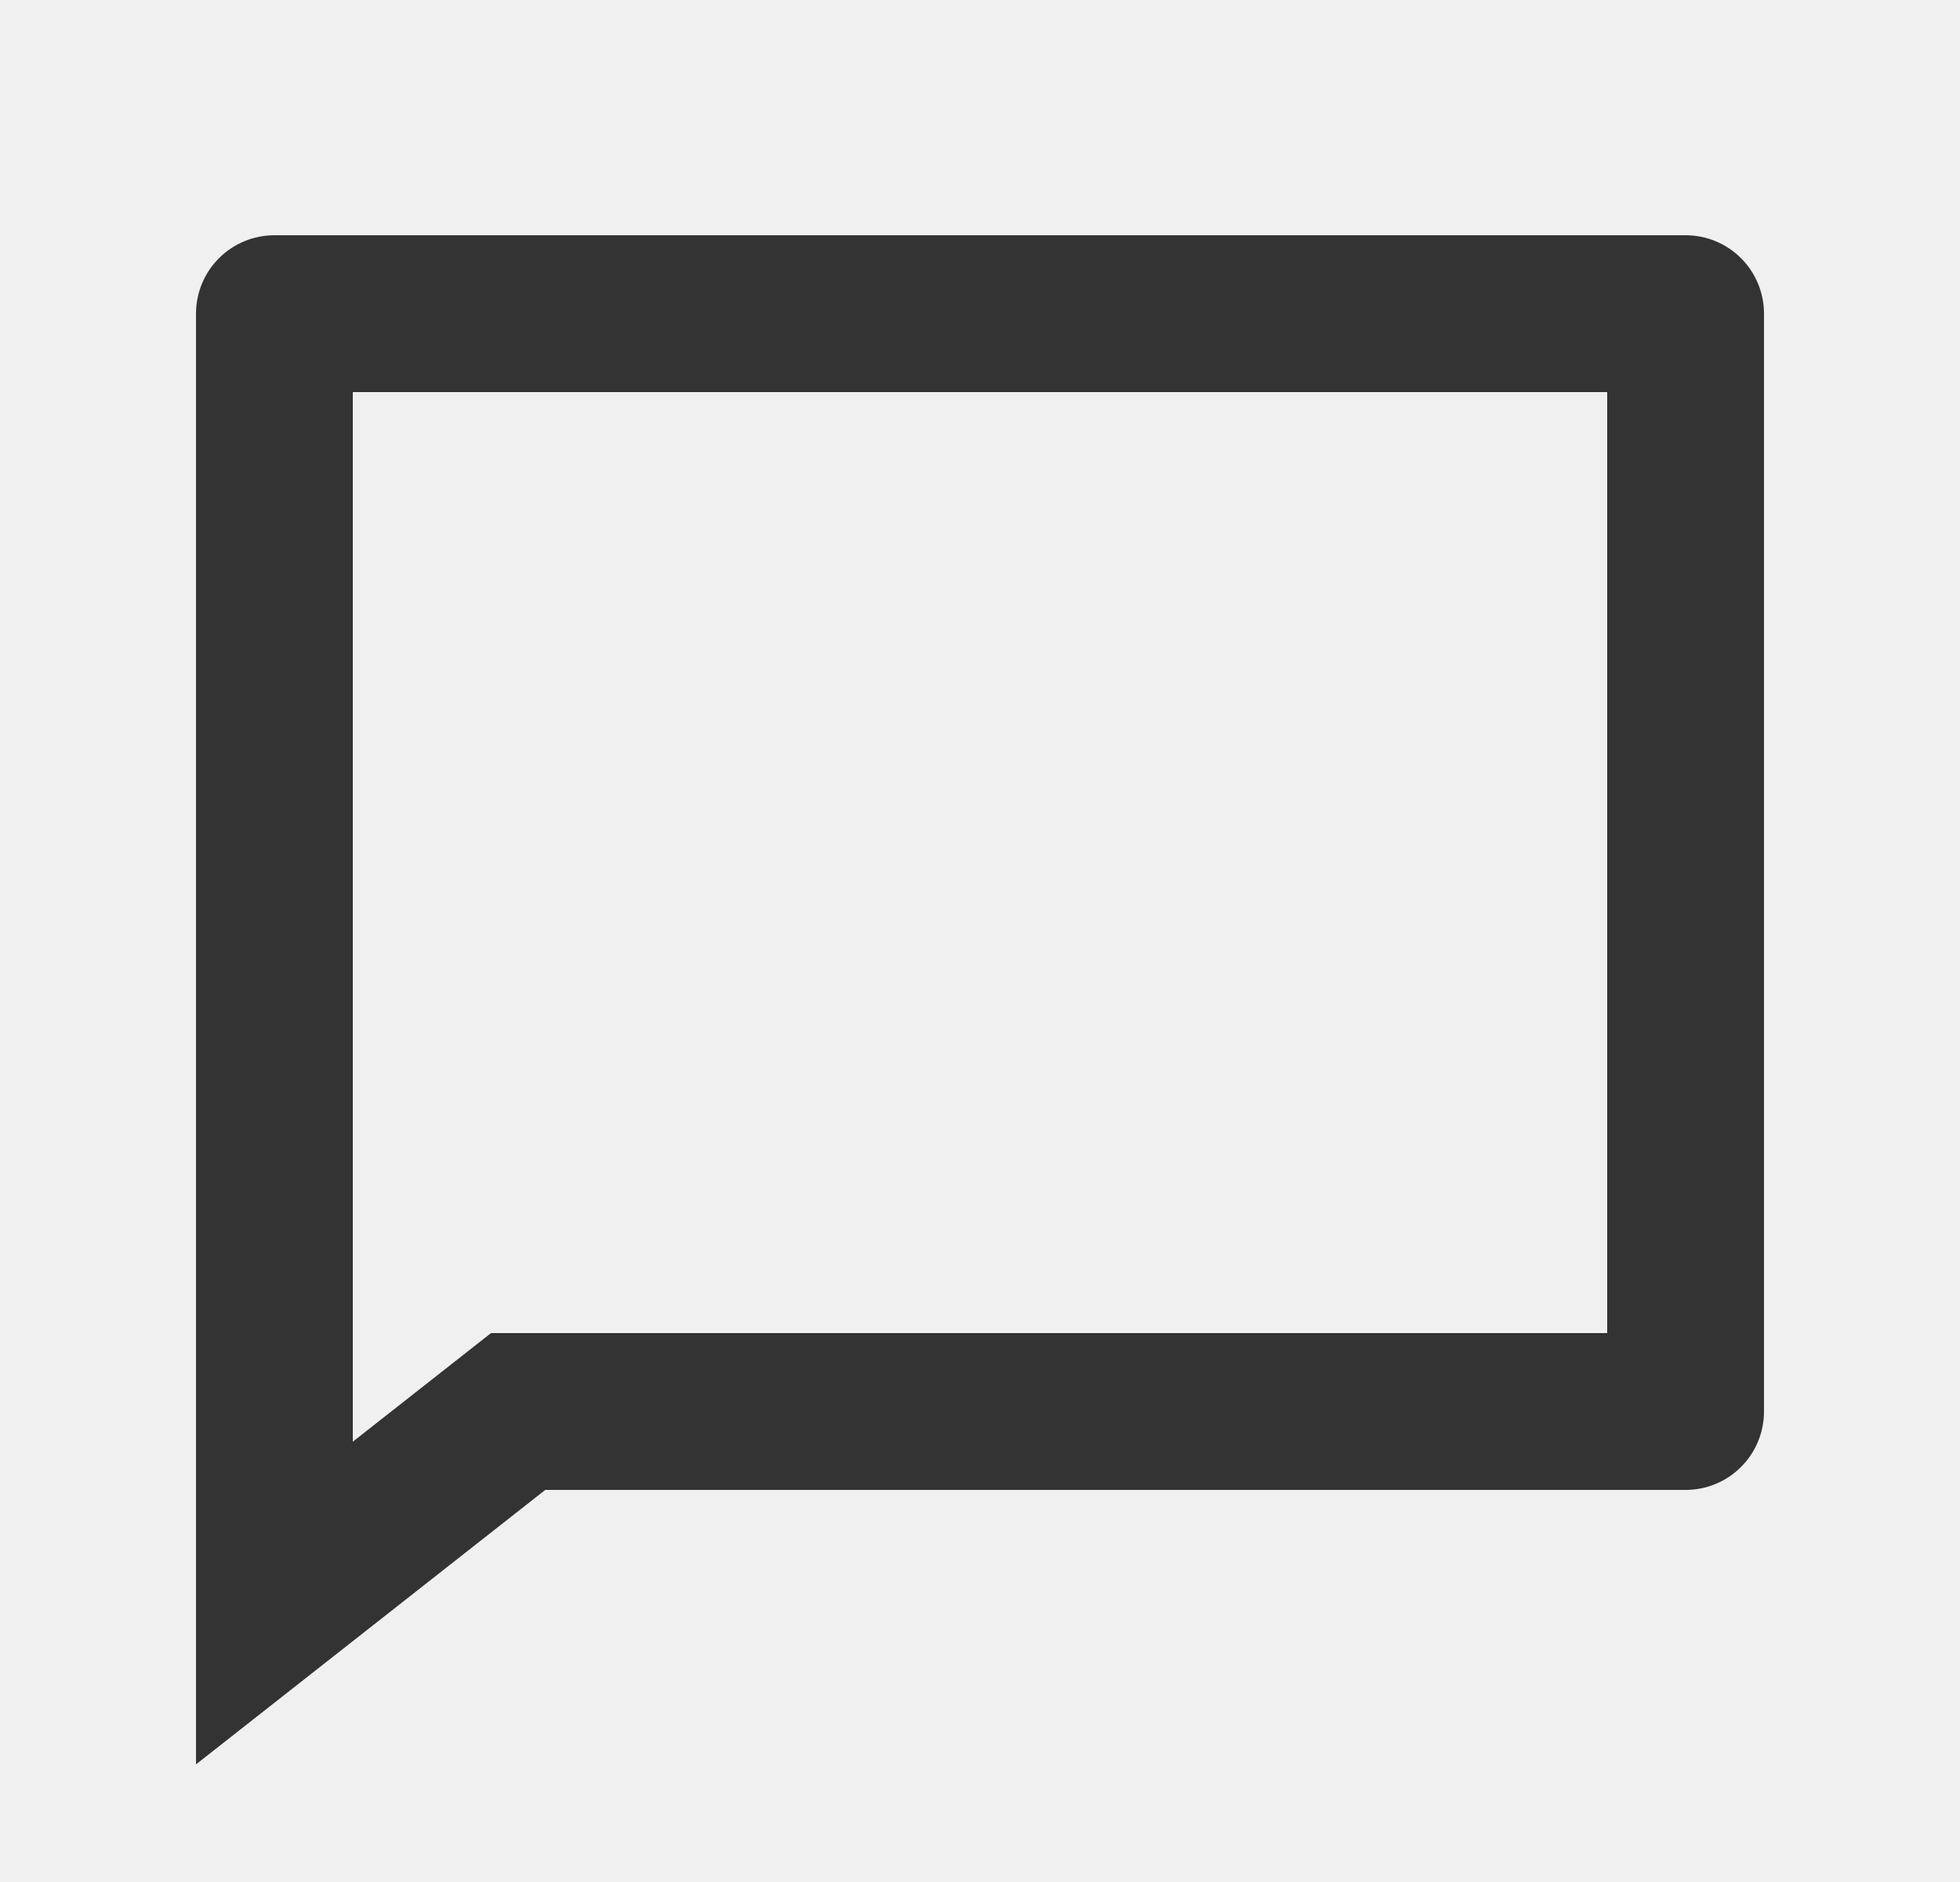
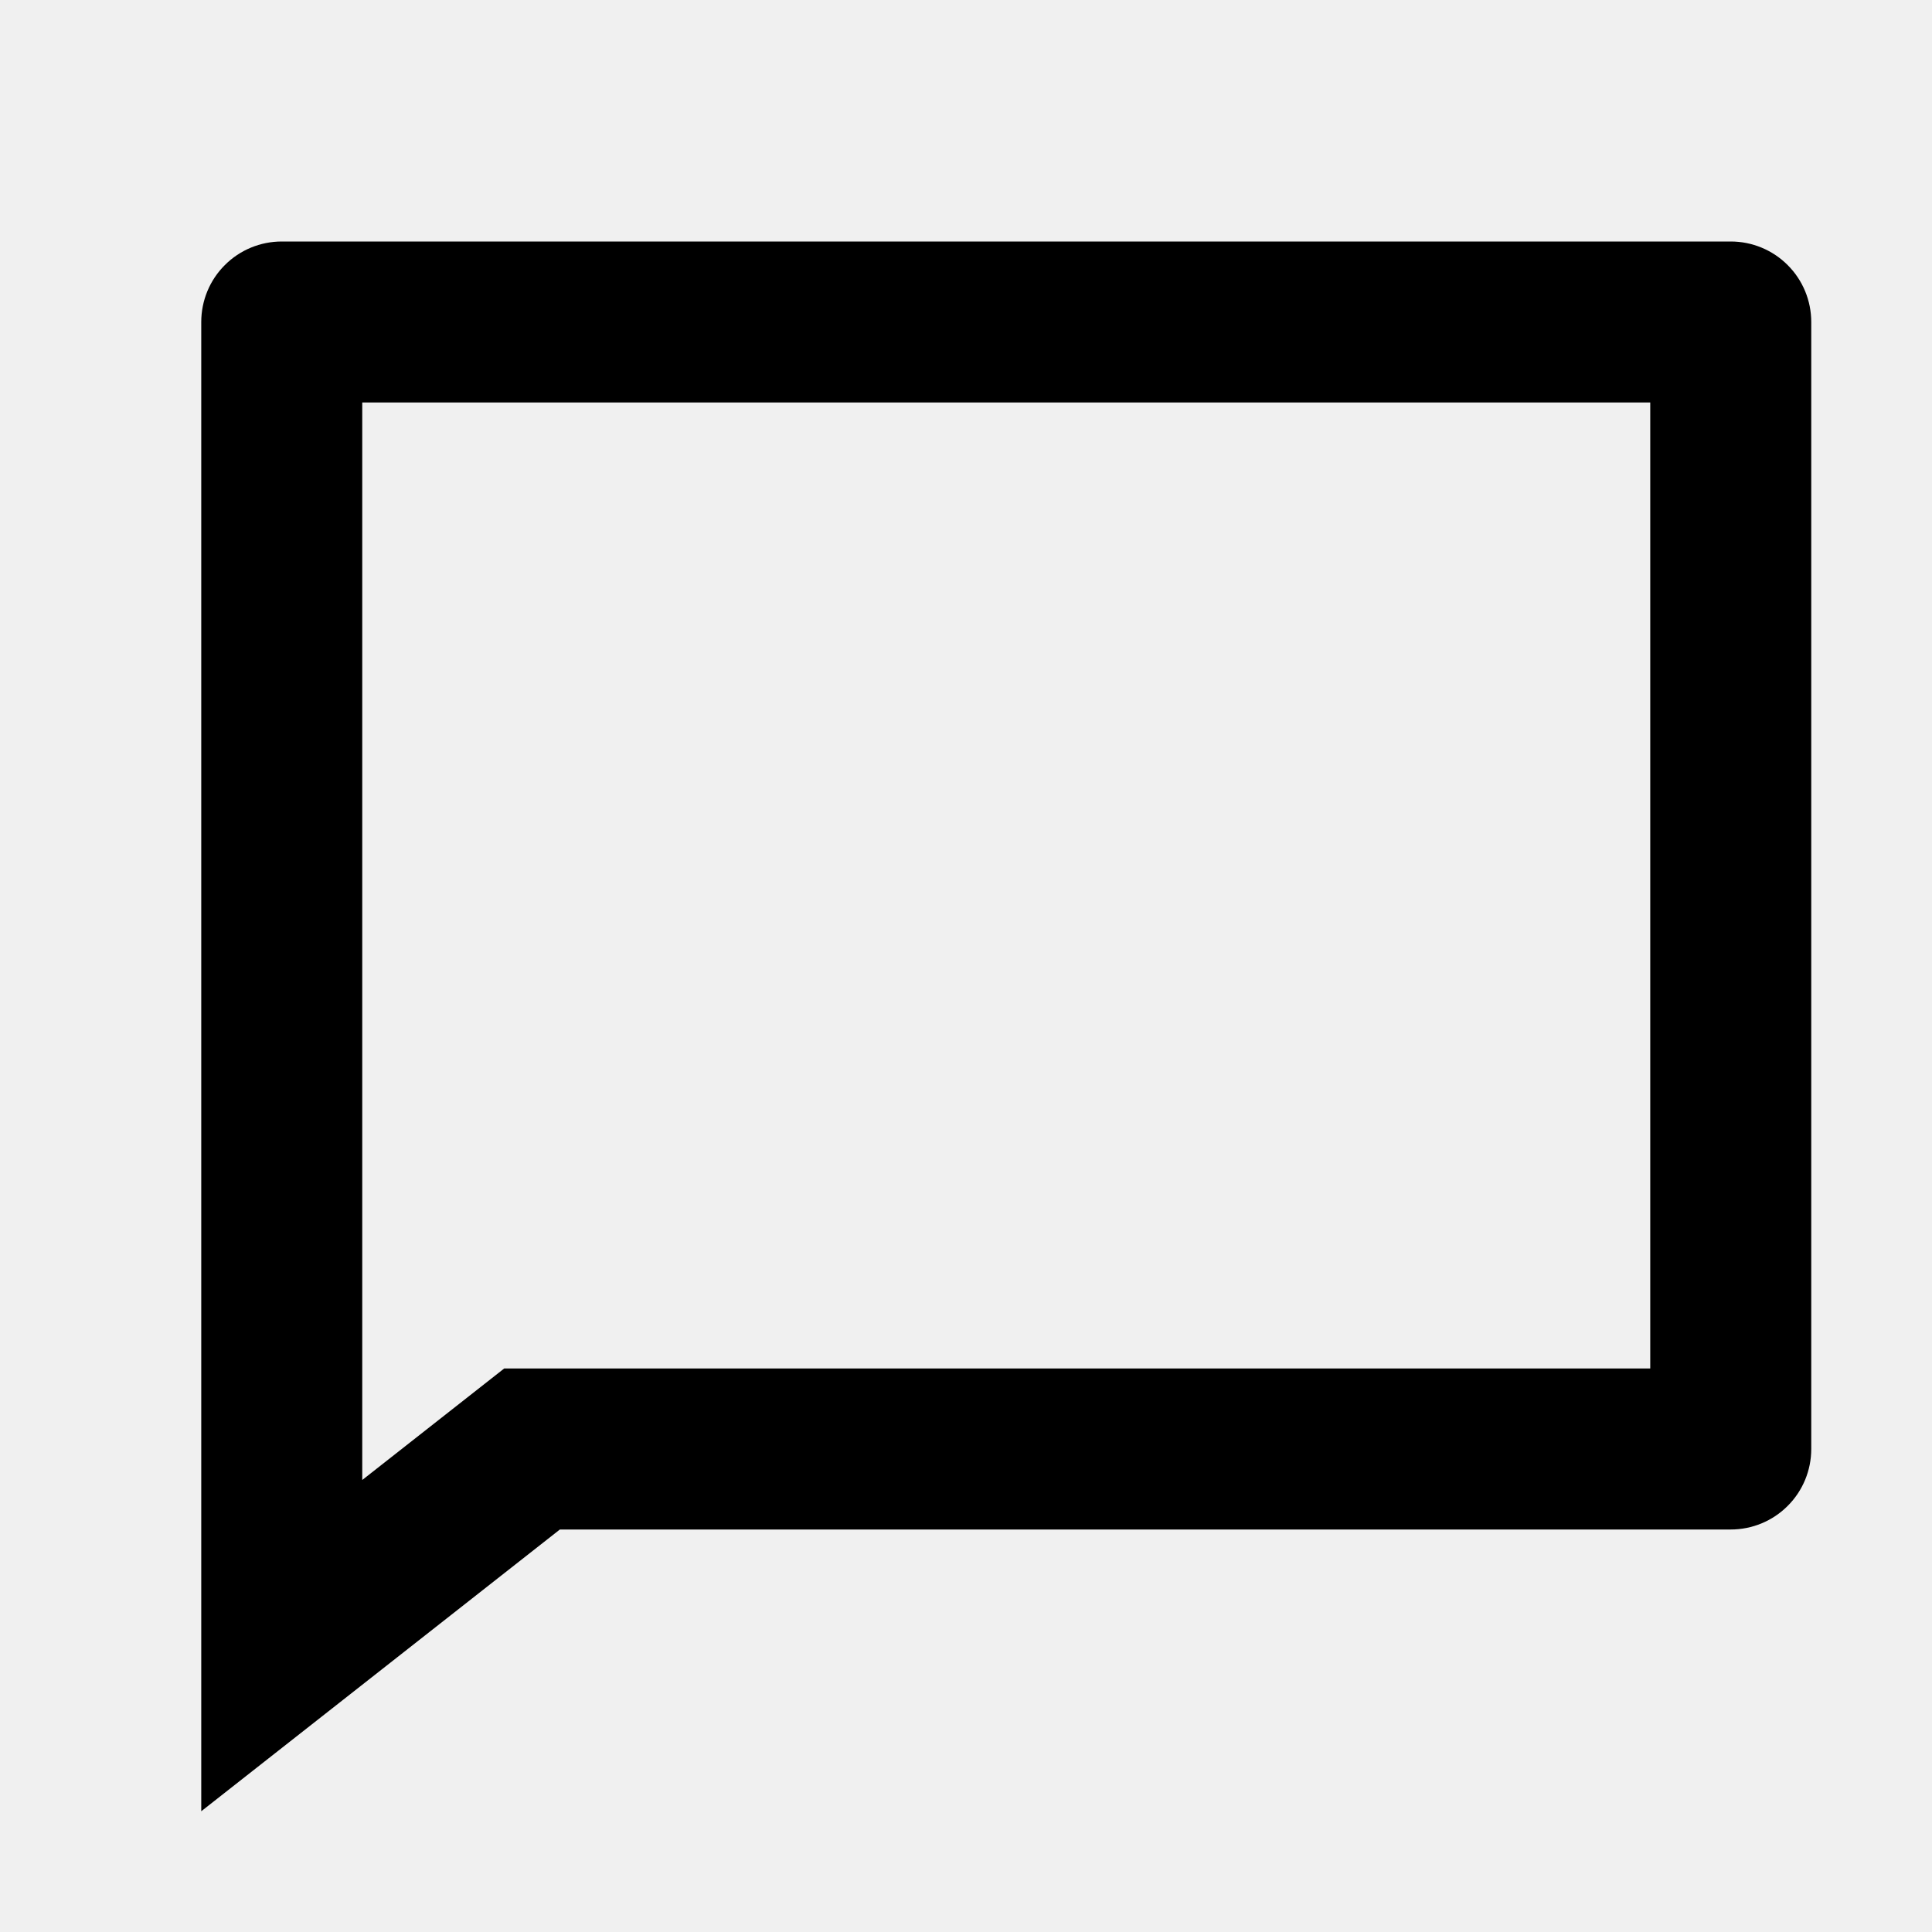
- <svg xmlns="http://www.w3.org/2000/svg" width="25" height="24" viewBox="0 0 25 24" fill="none">
-   <g clip-path="url(#clip0_197_3726)">
-     <path d="M6.263 17H20.5V5H4.5V18.385L6.263 17ZM6.955 19L2.5 22.5V4C2.5 3.735 2.605 3.48 2.793 3.293C2.98 3.105 3.235 3 3.5 3H21.5C21.765 3 22.02 3.105 22.207 3.293C22.395 3.48 22.5 3.735 22.5 4V18C22.5 18.265 22.395 18.52 22.207 18.707C22.02 18.895 21.765 19 21.5 19H6.955Z" fill="#333333" />
-   </g>
-   <defs>
-     <clipPath id="clip0_197_3726">
-       <rect width="24" height="24" fill="white" transform="translate(0.5)" />
-     </clipPath>
-   </defs>
+ <svg xmlns="http://www.w3.org/2000/svg" viewBox="0 0 24 24">
+   <path d="M6.263 17H20.5V5H4.5V18.385L6.263 17ZM6.955 19L2.5 22.5V4C2.5 3.735 2.605 3.48 2.793 3.293C2.98 3.105 3.235 3 3.5 3H21.5C21.765 3 22.02 3.105 22.207 3.293C22.395 3.48 22.5 3.735 22.5 4V18C22.5 18.265 22.395 18.52 22.207 18.707C22.02 18.895 21.765 19 21.5 19H6.955Z" />
</svg>
